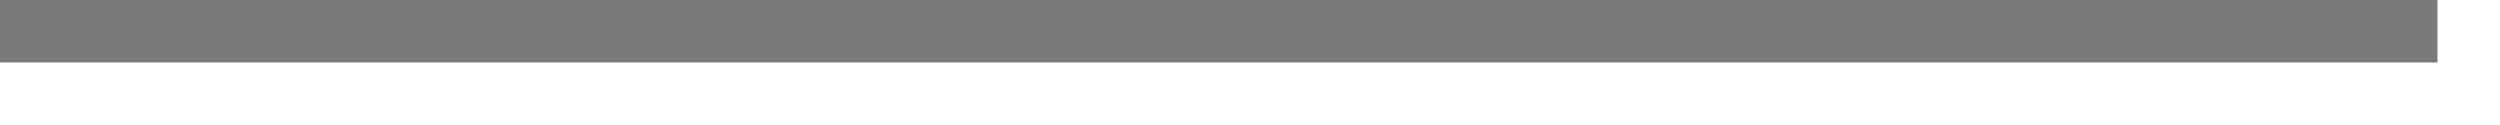
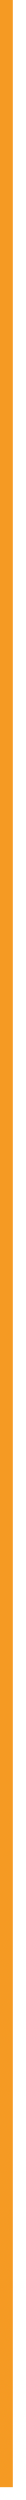
- <svg xmlns="http://www.w3.org/2000/svg" version="1.1" width="40px" height="2px">
-   <g transform="matrix(1 0 0 1 -1206 -694 )">
-     <path d="M 1206 694.5  L 1245 694.5  " stroke-width="1" stroke="#797979" fill="none" />
+ <svg xmlns="http://www.w3.org/2000/svg" version="1.1" width="2px" height="195px">
+   <g transform="matrix(1 0 0 1 -784 -500 )">
+     <path d="M 784.5 500  L 784.5 694  " stroke-width="1" stroke="#f59a23" fill="none" />
  </g>
</svg>
